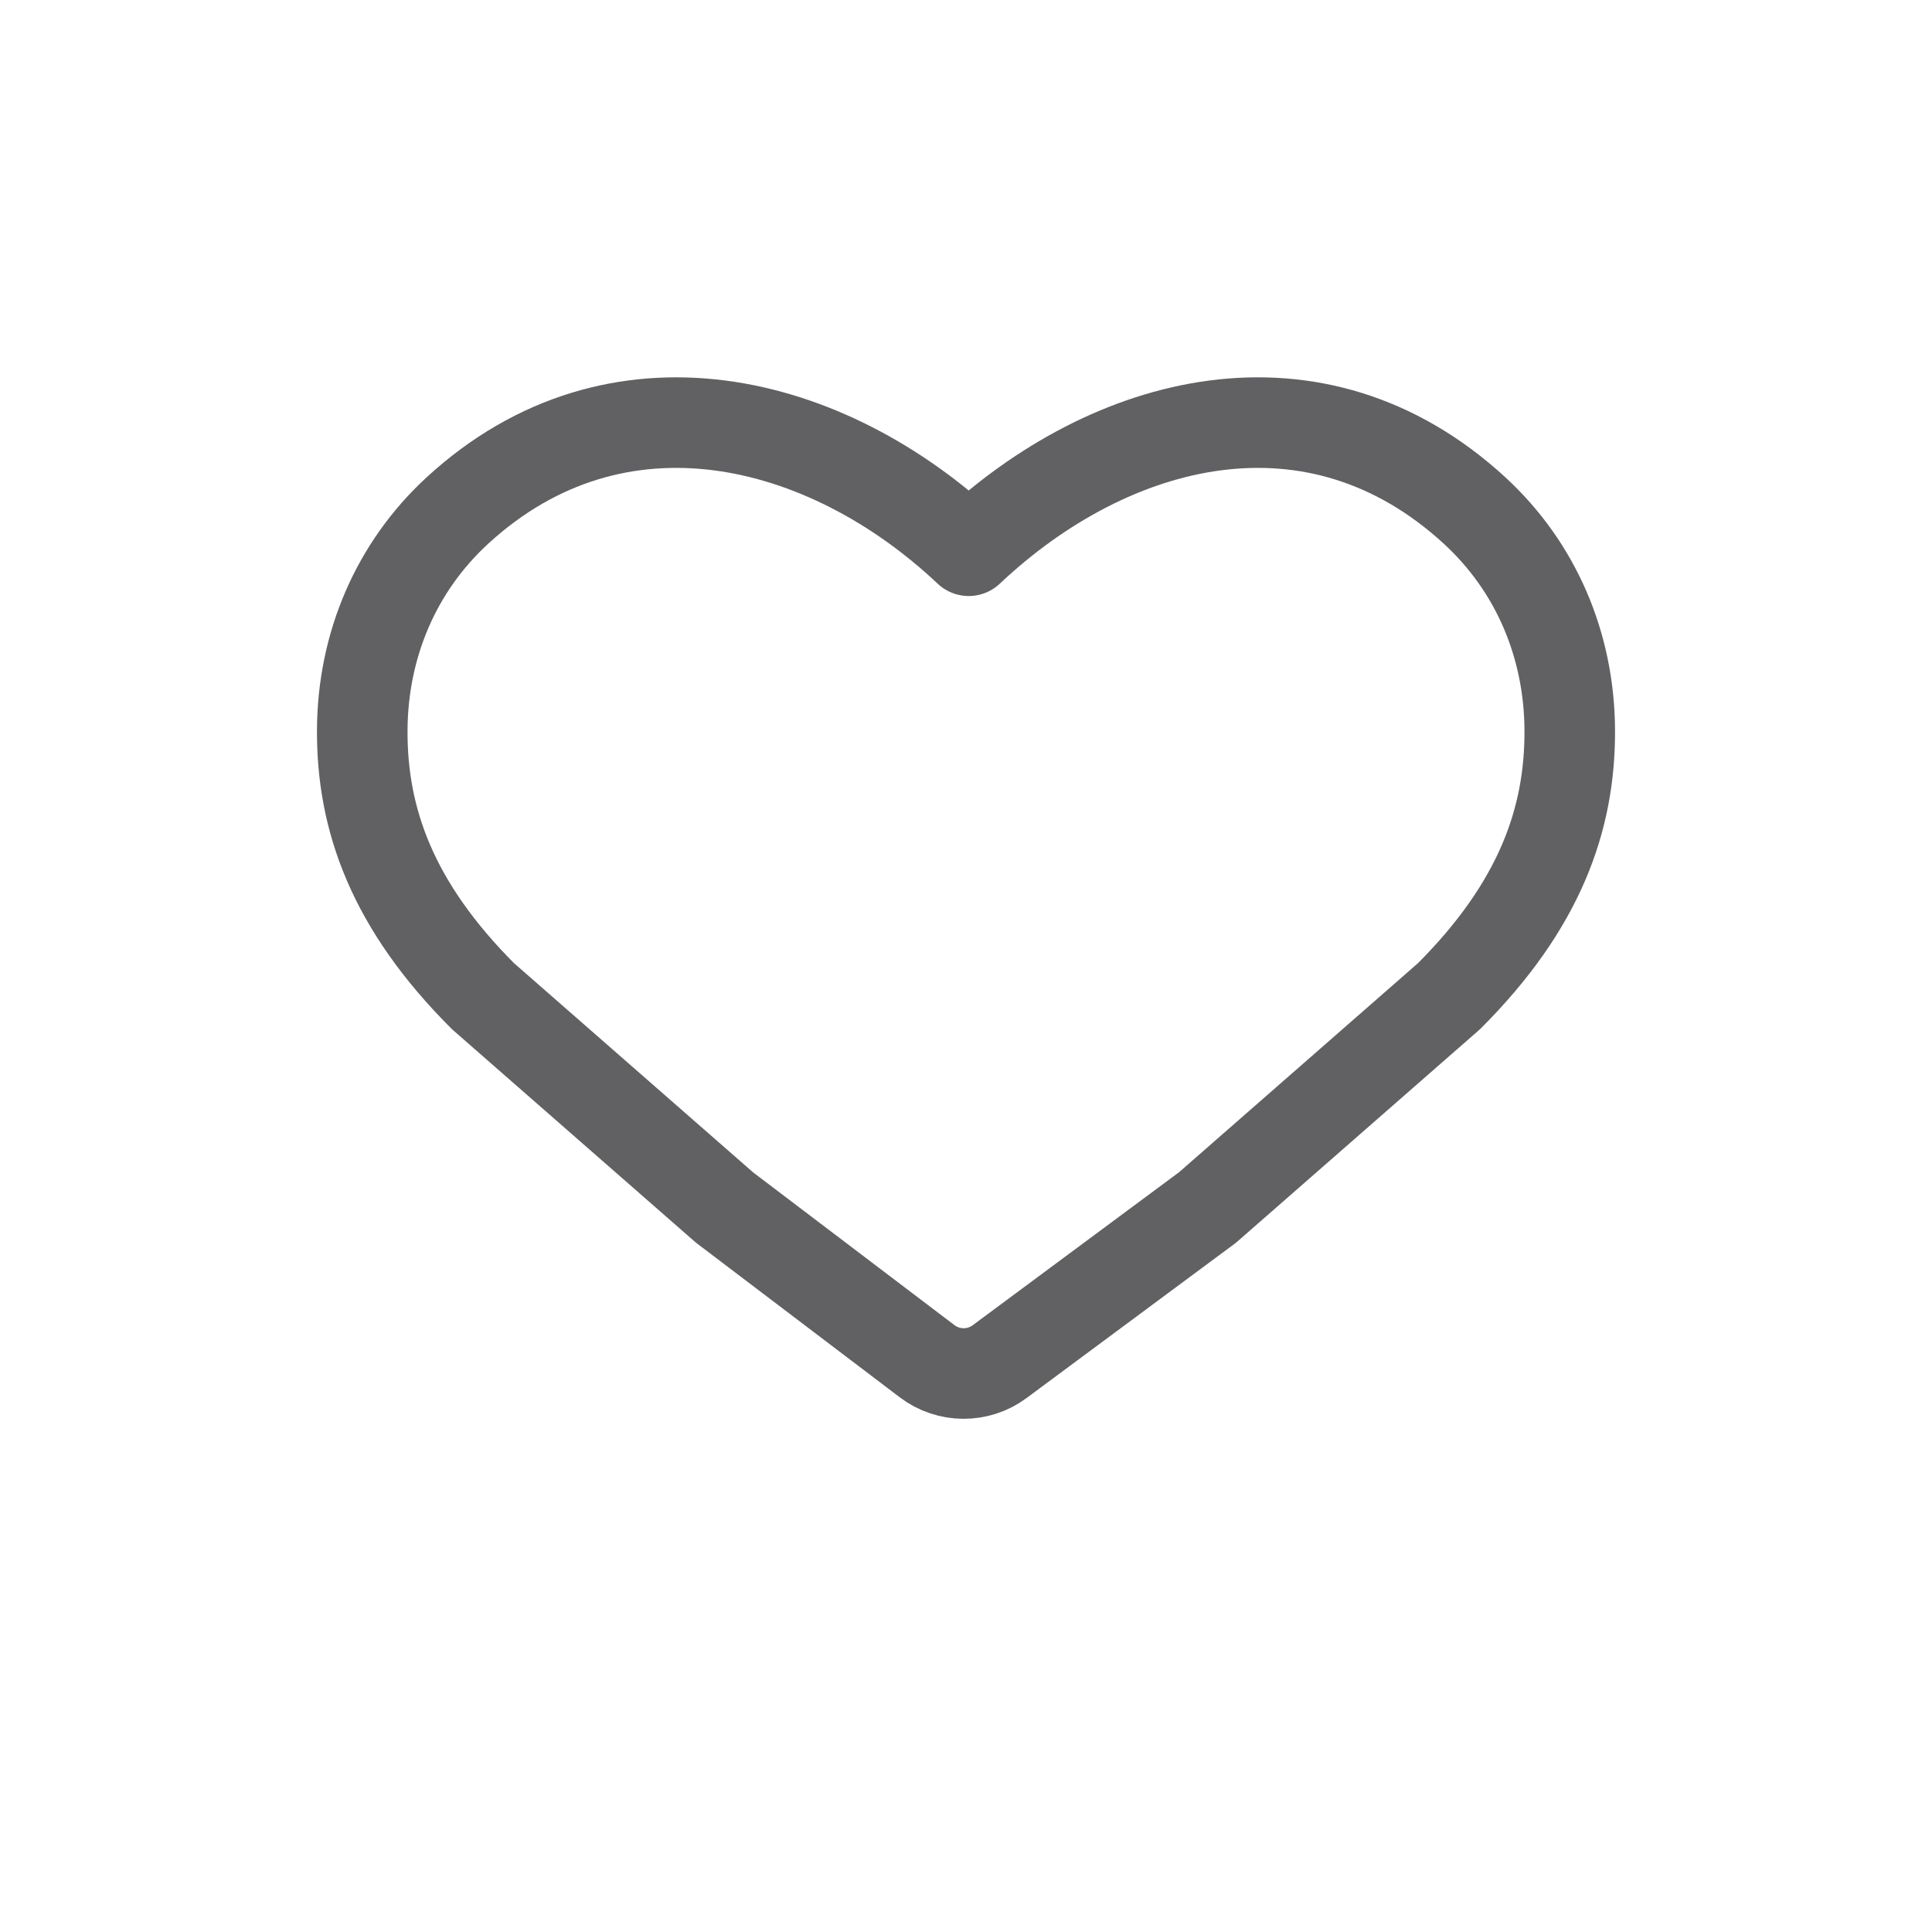
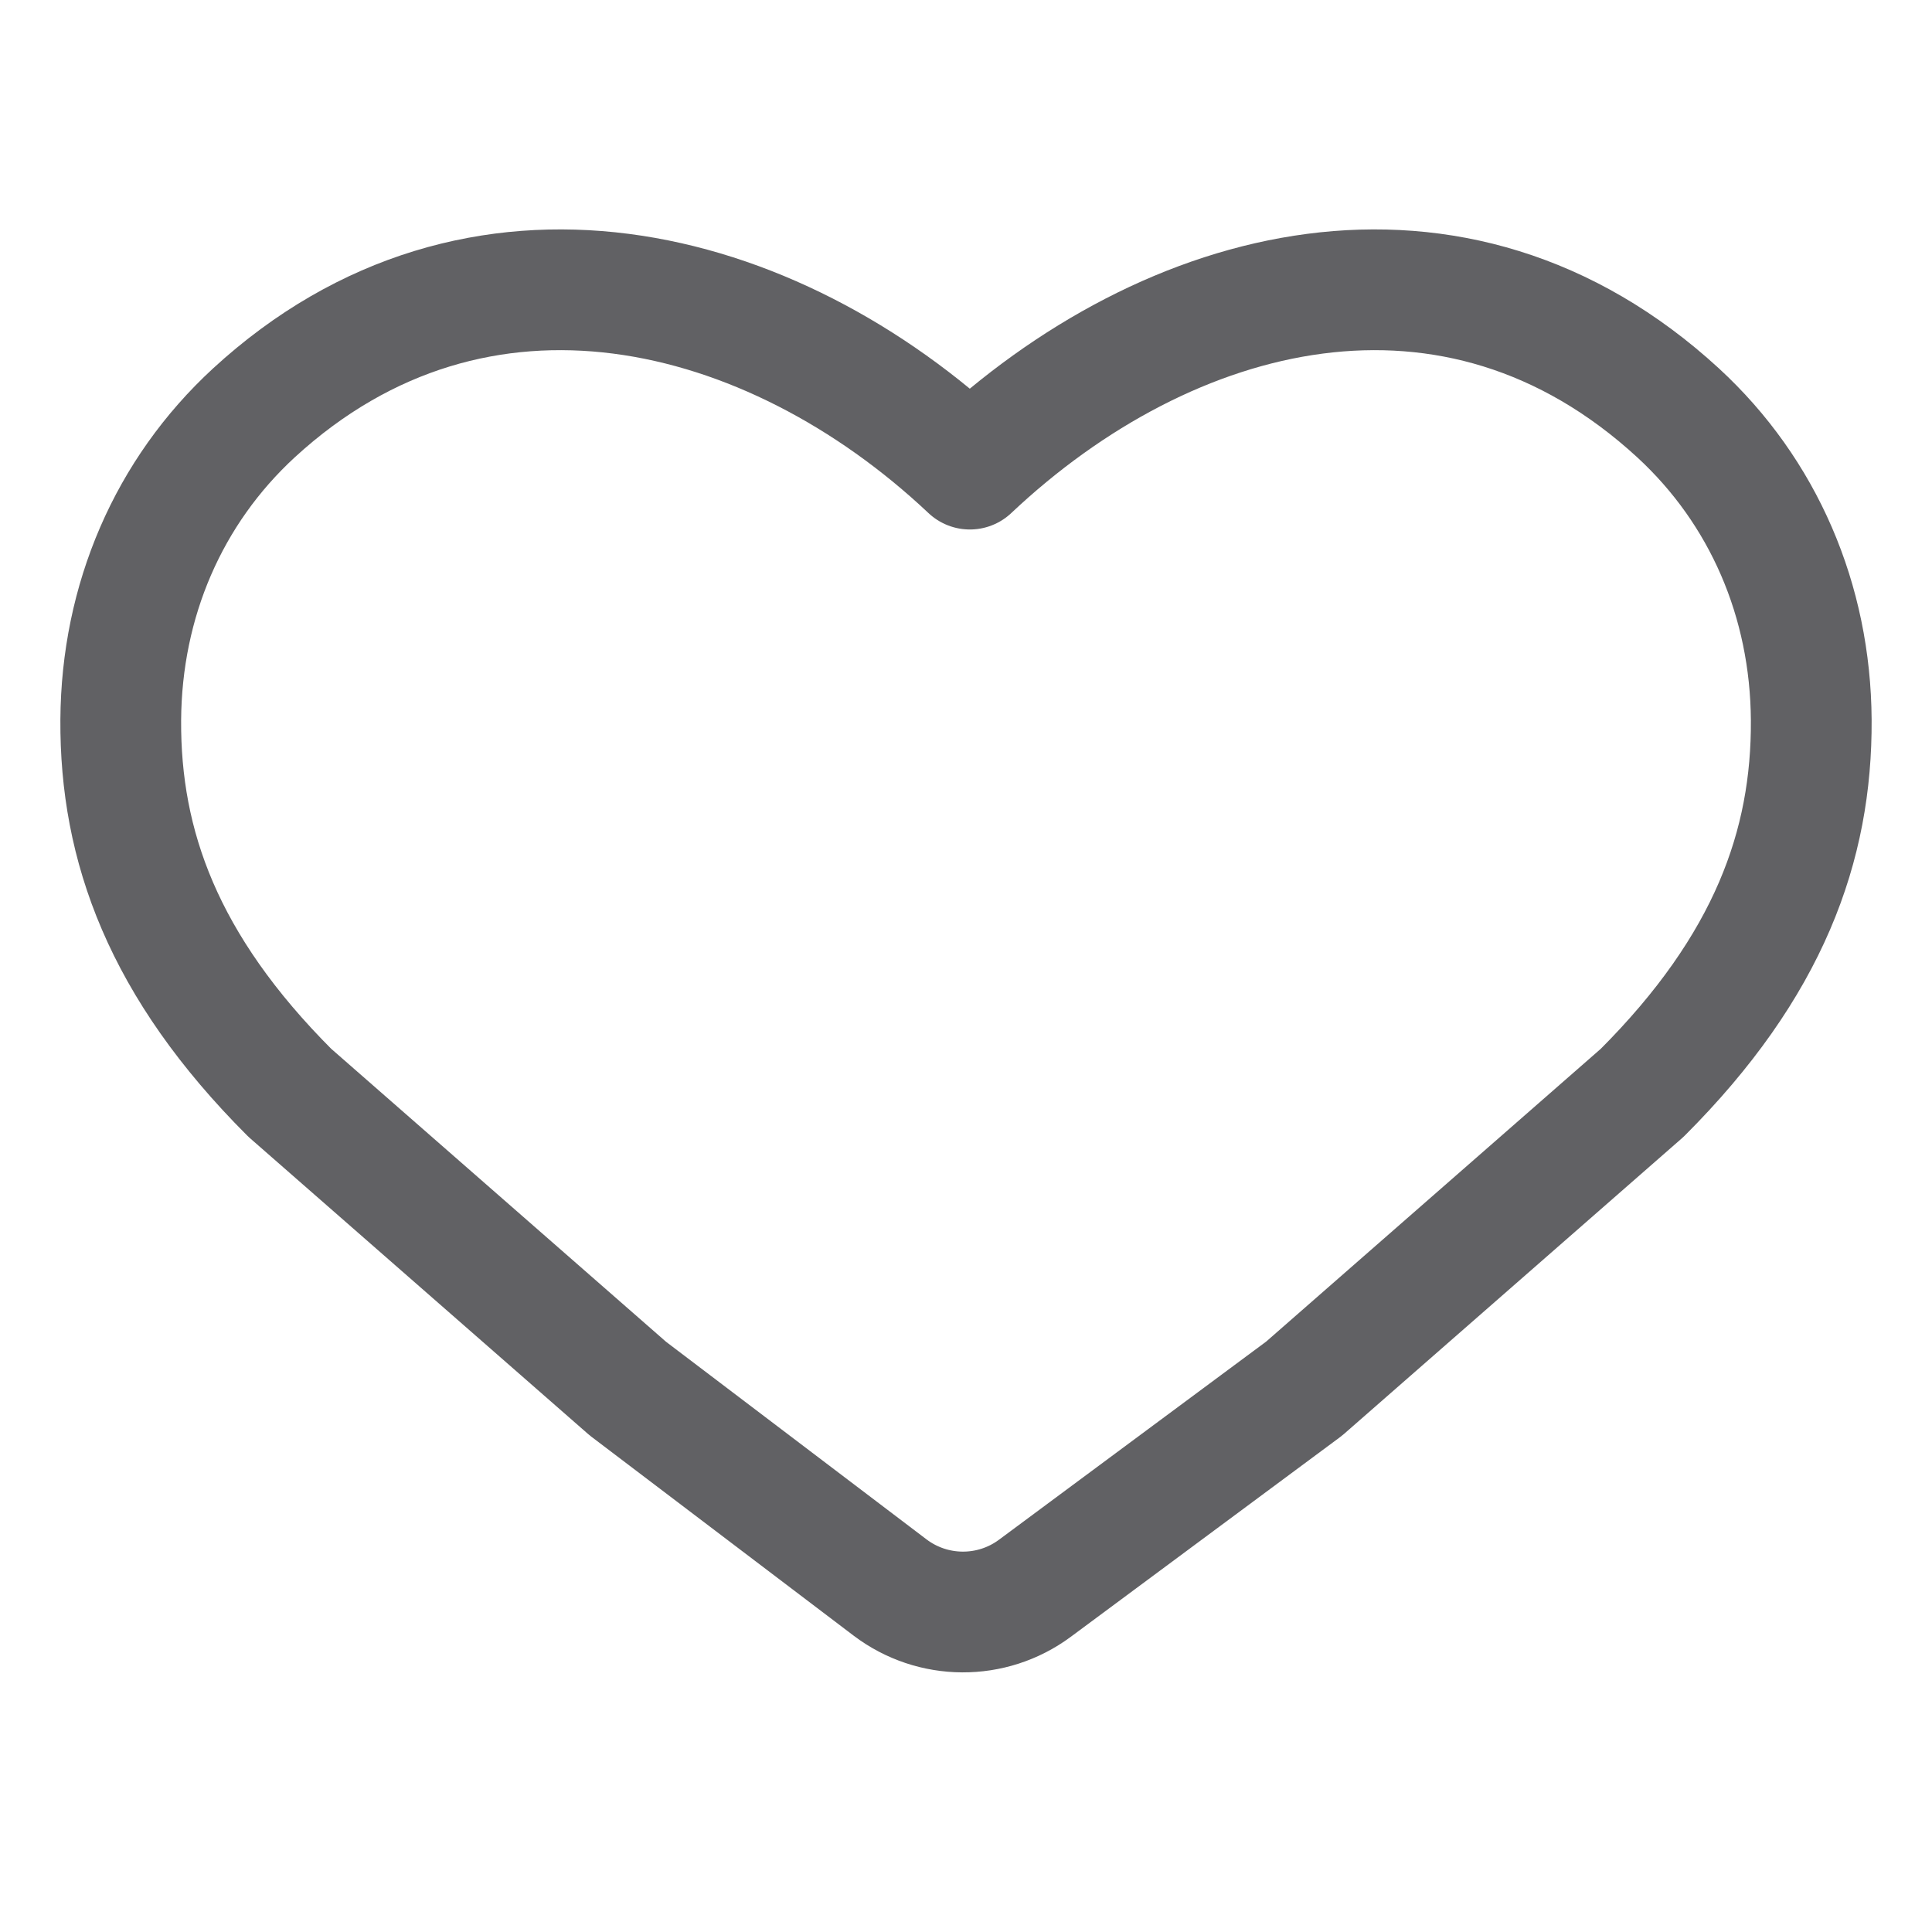
- <svg xmlns="http://www.w3.org/2000/svg" width="32" height="32" viewBox="0 0 32 32" fill="none">
-   <path d="M6 12.09C5.992 13.574 6.5 15 8 16.5L12 20L15.357 22.547C15.711 22.815 16.2 22.818 16.557 22.553L20 20L24 16.5C25.5 15 26.008 13.574 26 12.09C25.992 10.678 25.436 9.387 24.424 8.456C21.784 6.03 18.4 6.901 16.045 9.122C13.69 6.901 10.216 6.03 7.576 8.456C6.564 9.387 6.008 10.678 6 12.09Z" stroke="#616164" stroke-width="1.5" stroke-linejoin="round" />
+ <svg xmlns="http://www.w3.org/2000/svg" width="16" height="16" viewBox="0 0 16 16" fill="none">
+   <path d="M1 5.963C0.994 7.002 1.35 8 2.4 9.05L5.2 11.5L7.371 13.147C7.725 13.415 8.214 13.418 8.571 13.153L10.8 11.5L13.6 9.05C14.65 8 15.006 7.002 15 5.963C14.994 4.975 14.605 4.071 13.897 3.419C12.049 1.721 9.68 2.331 8.032 3.885C6.383 2.331 3.951 1.721 2.103 3.419C1.395 4.071 1.006 4.975 1 5.963Z" stroke="#616164" stroke-linejoin="round" />
</svg>
